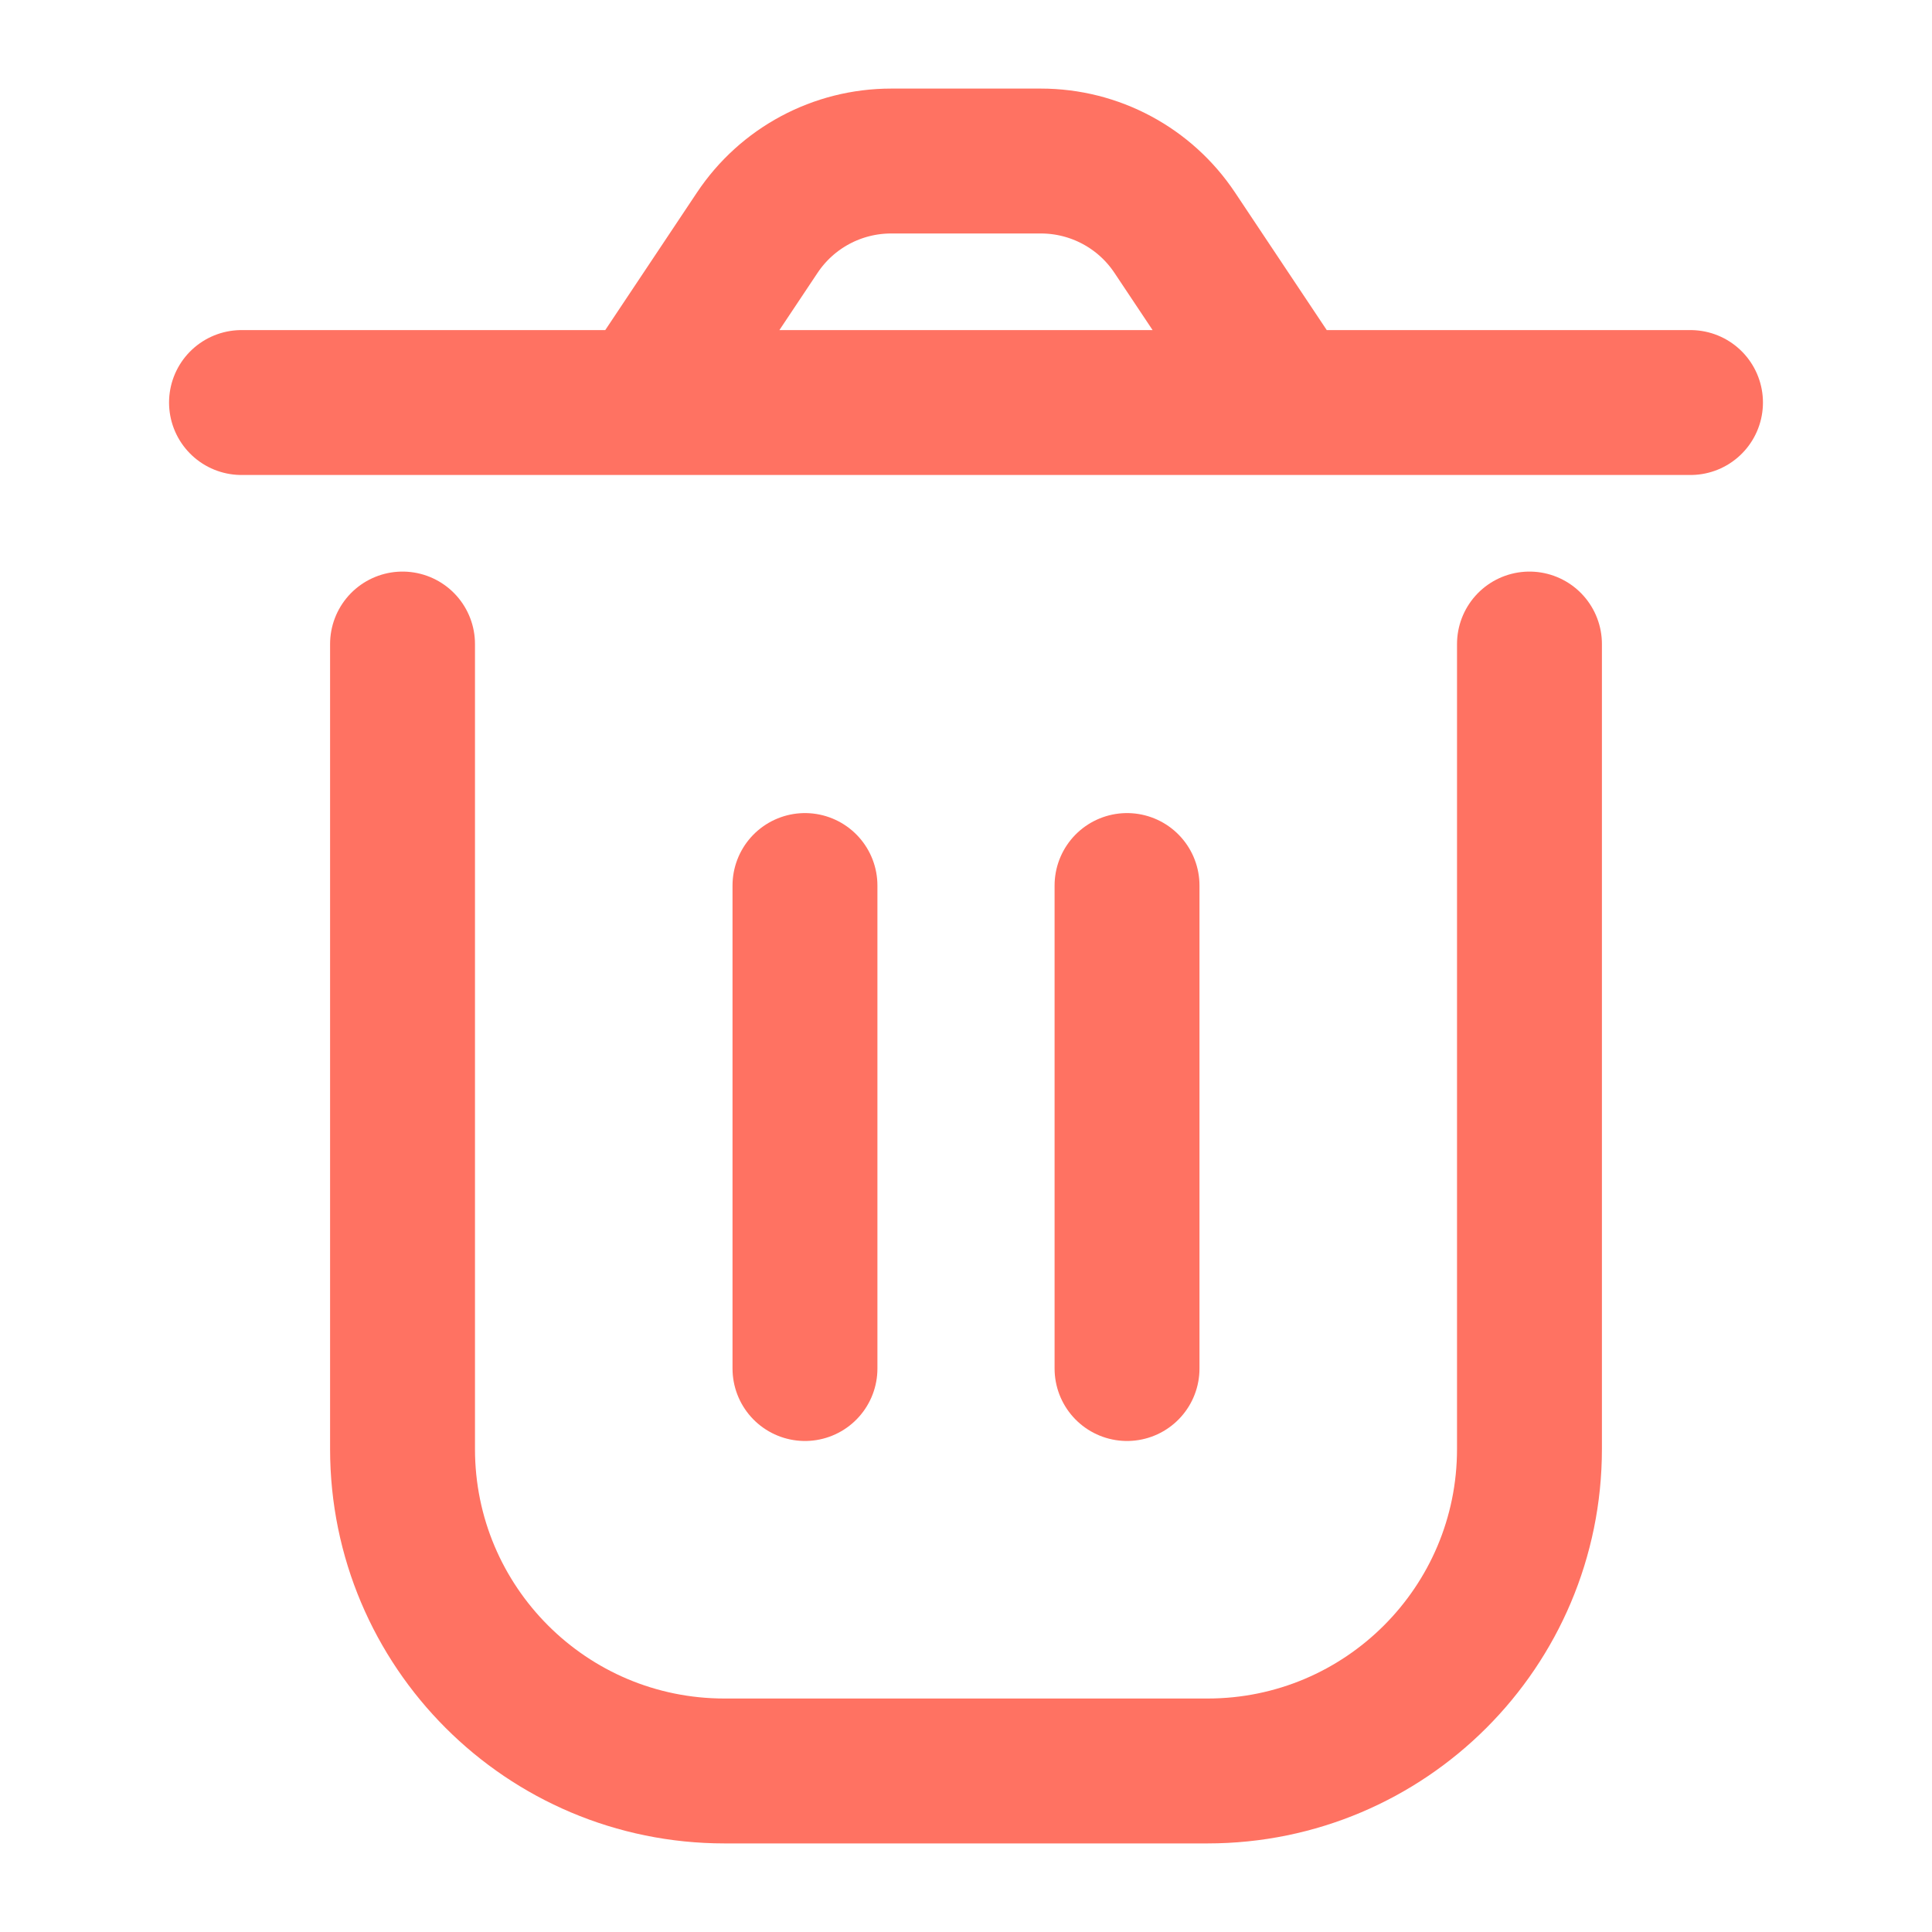
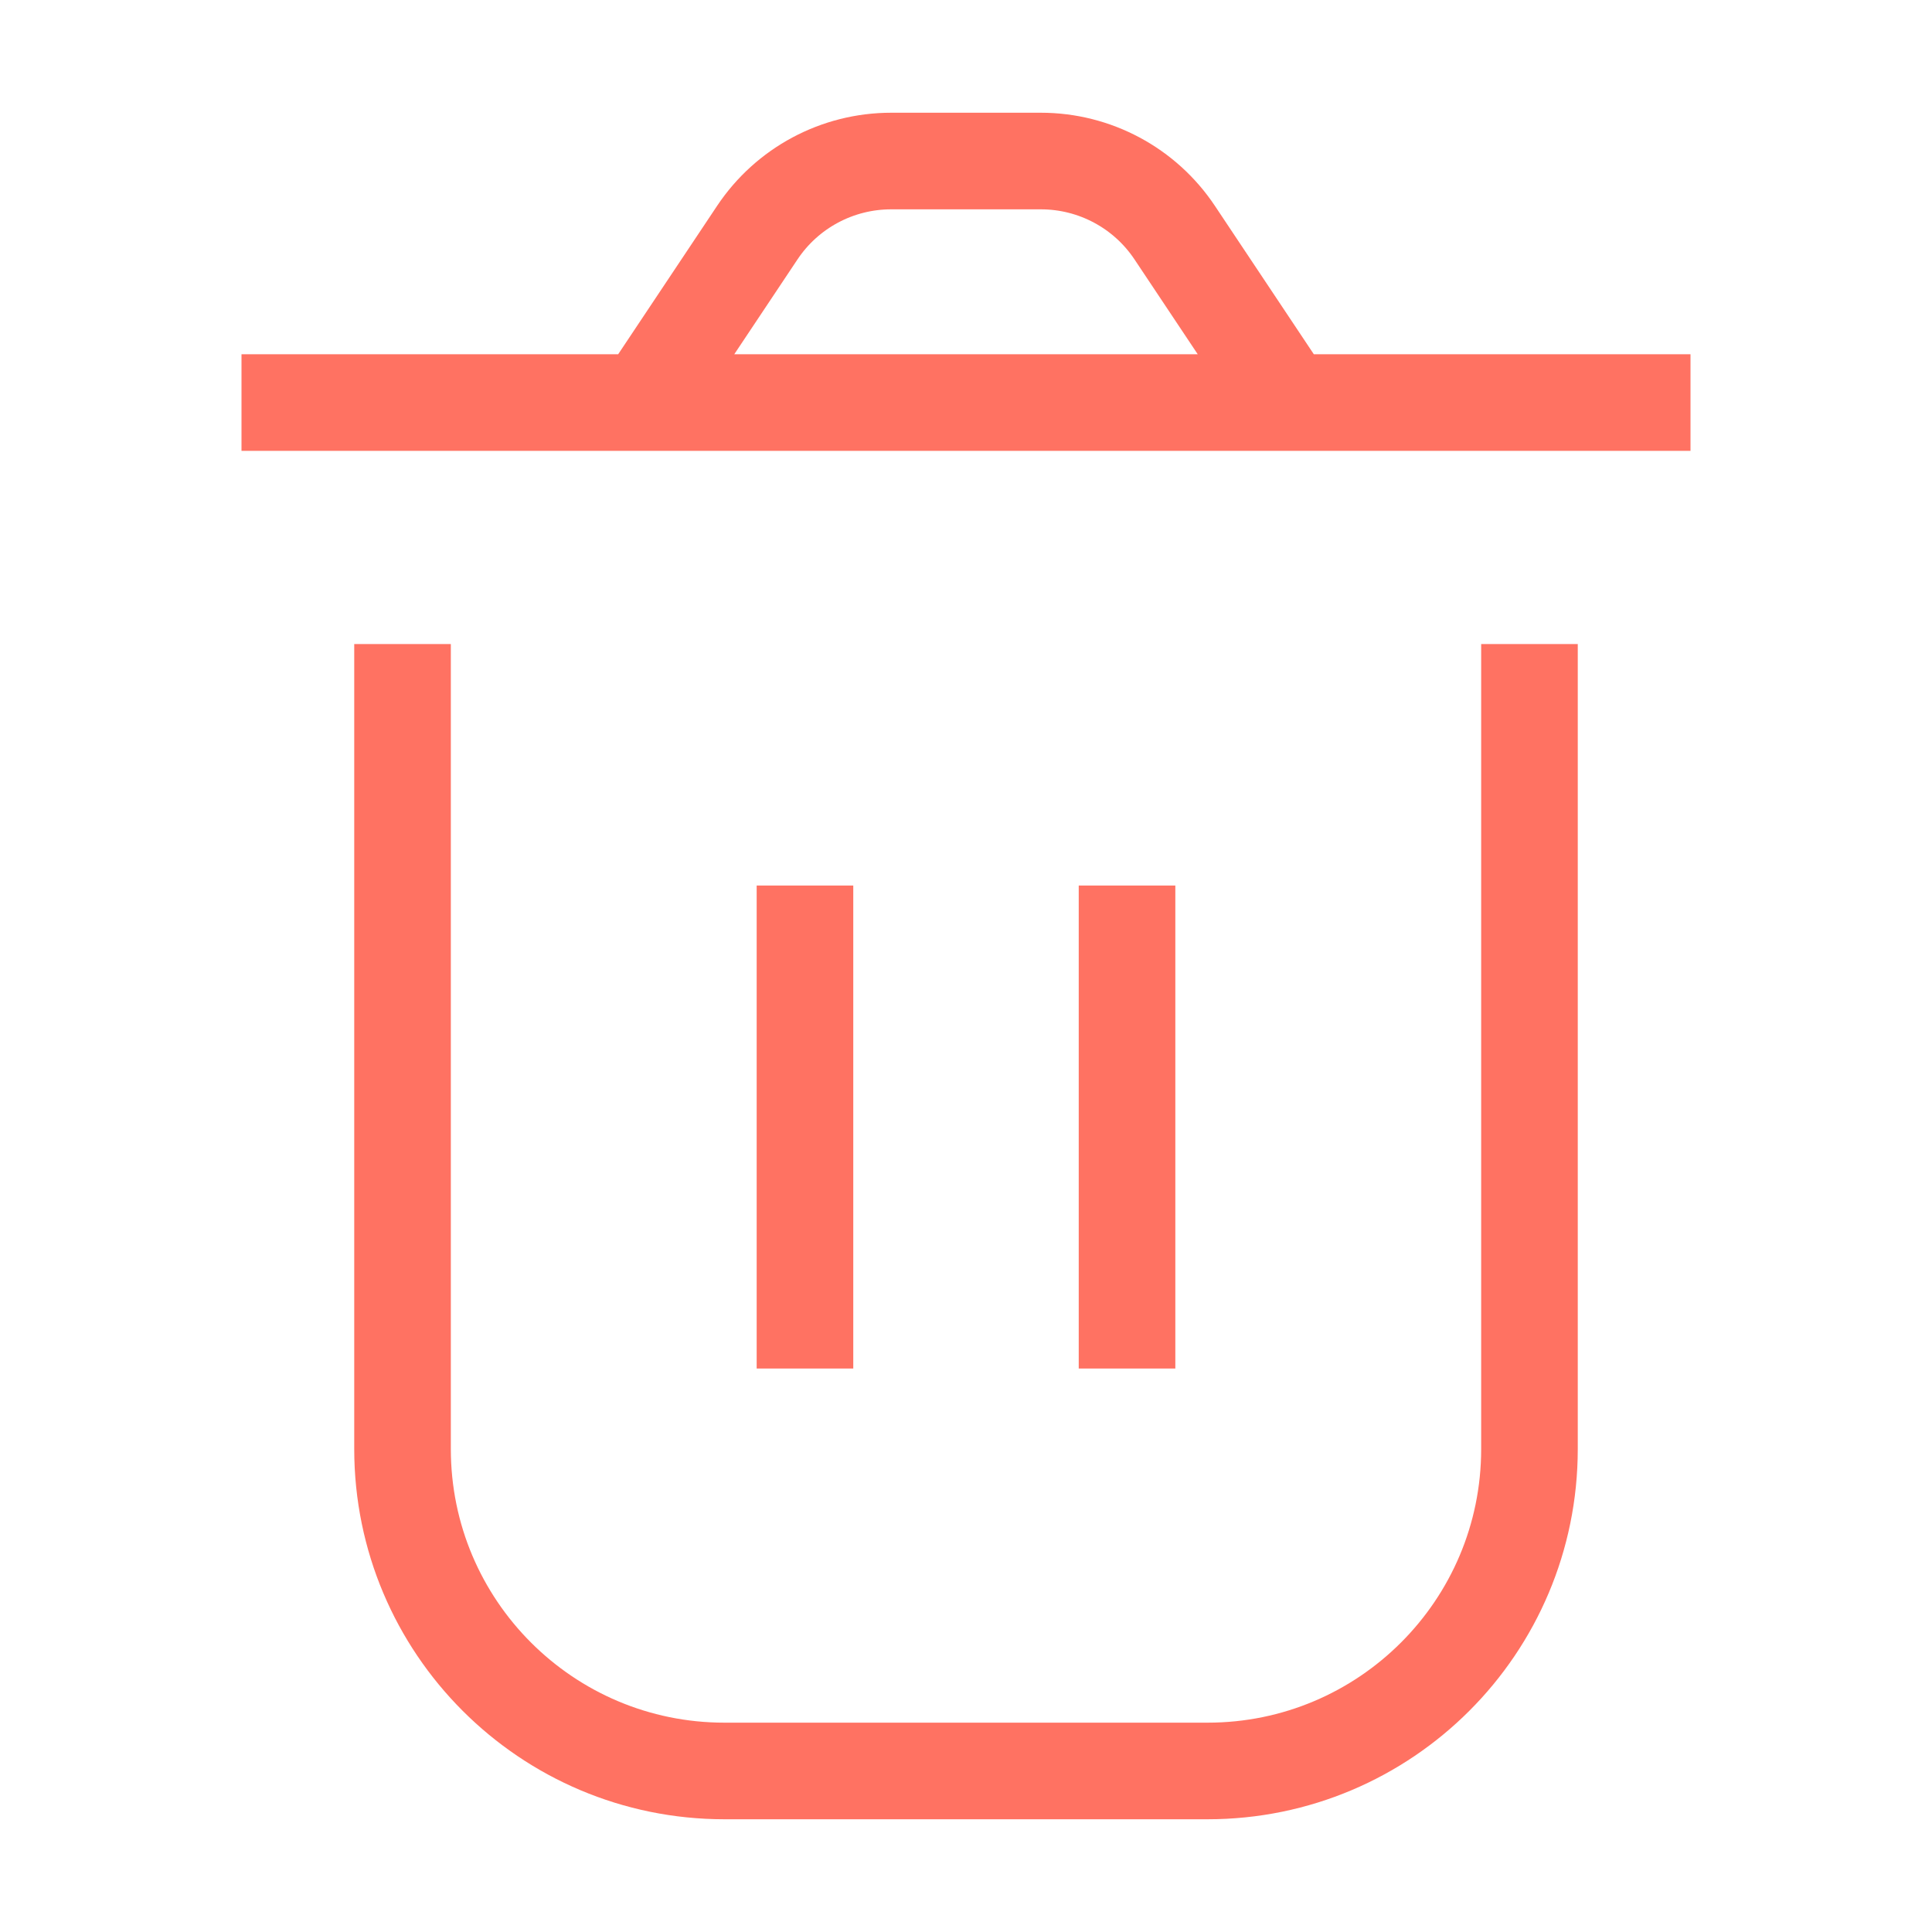
<svg xmlns="http://www.w3.org/2000/svg" width="20" height="20" viewBox="0 0 20 20" fill="none">
-   <path d="M4.167 6.667V15C4.167 16.841 5.659 18.333 7.5 18.333H12.5C14.341 18.333 15.833 16.841 15.833 15V6.667M11.667 9.167V14.167M8.333 9.167L8.333 14.167M13.333 4.167L12.161 2.409C11.852 1.945 11.332 1.667 10.775 1.667H9.225C8.668 1.667 8.148 1.945 7.839 2.409L6.667 4.167M13.333 4.167H6.667M13.333 4.167H17.5M6.667 4.167H2.5" stroke="#FF7262" stroke-width="1.5" stroke-linecap="round" stroke-linejoin="round" />
+   <path d="M4.167 6.667V15C4.167 16.841 5.659 18.333 7.5 18.333H12.5C14.341 18.333 15.833 16.841 15.833 15V6.667M11.667 9.167V14.167M8.333 9.167L8.333 14.167M13.333 4.167L12.161 2.409C11.852 1.945 11.332 1.667 10.775 1.667H9.225C8.668 1.667 8.148 1.945 7.839 2.409L6.667 4.167M13.333 4.167H6.667M13.333 4.167H17.5M6.667 4.167H2.5" stroke="#FF7262" strokeWidth="1.5" strokeLinecap="round" strokeLinejoin="round" />
</svg>
